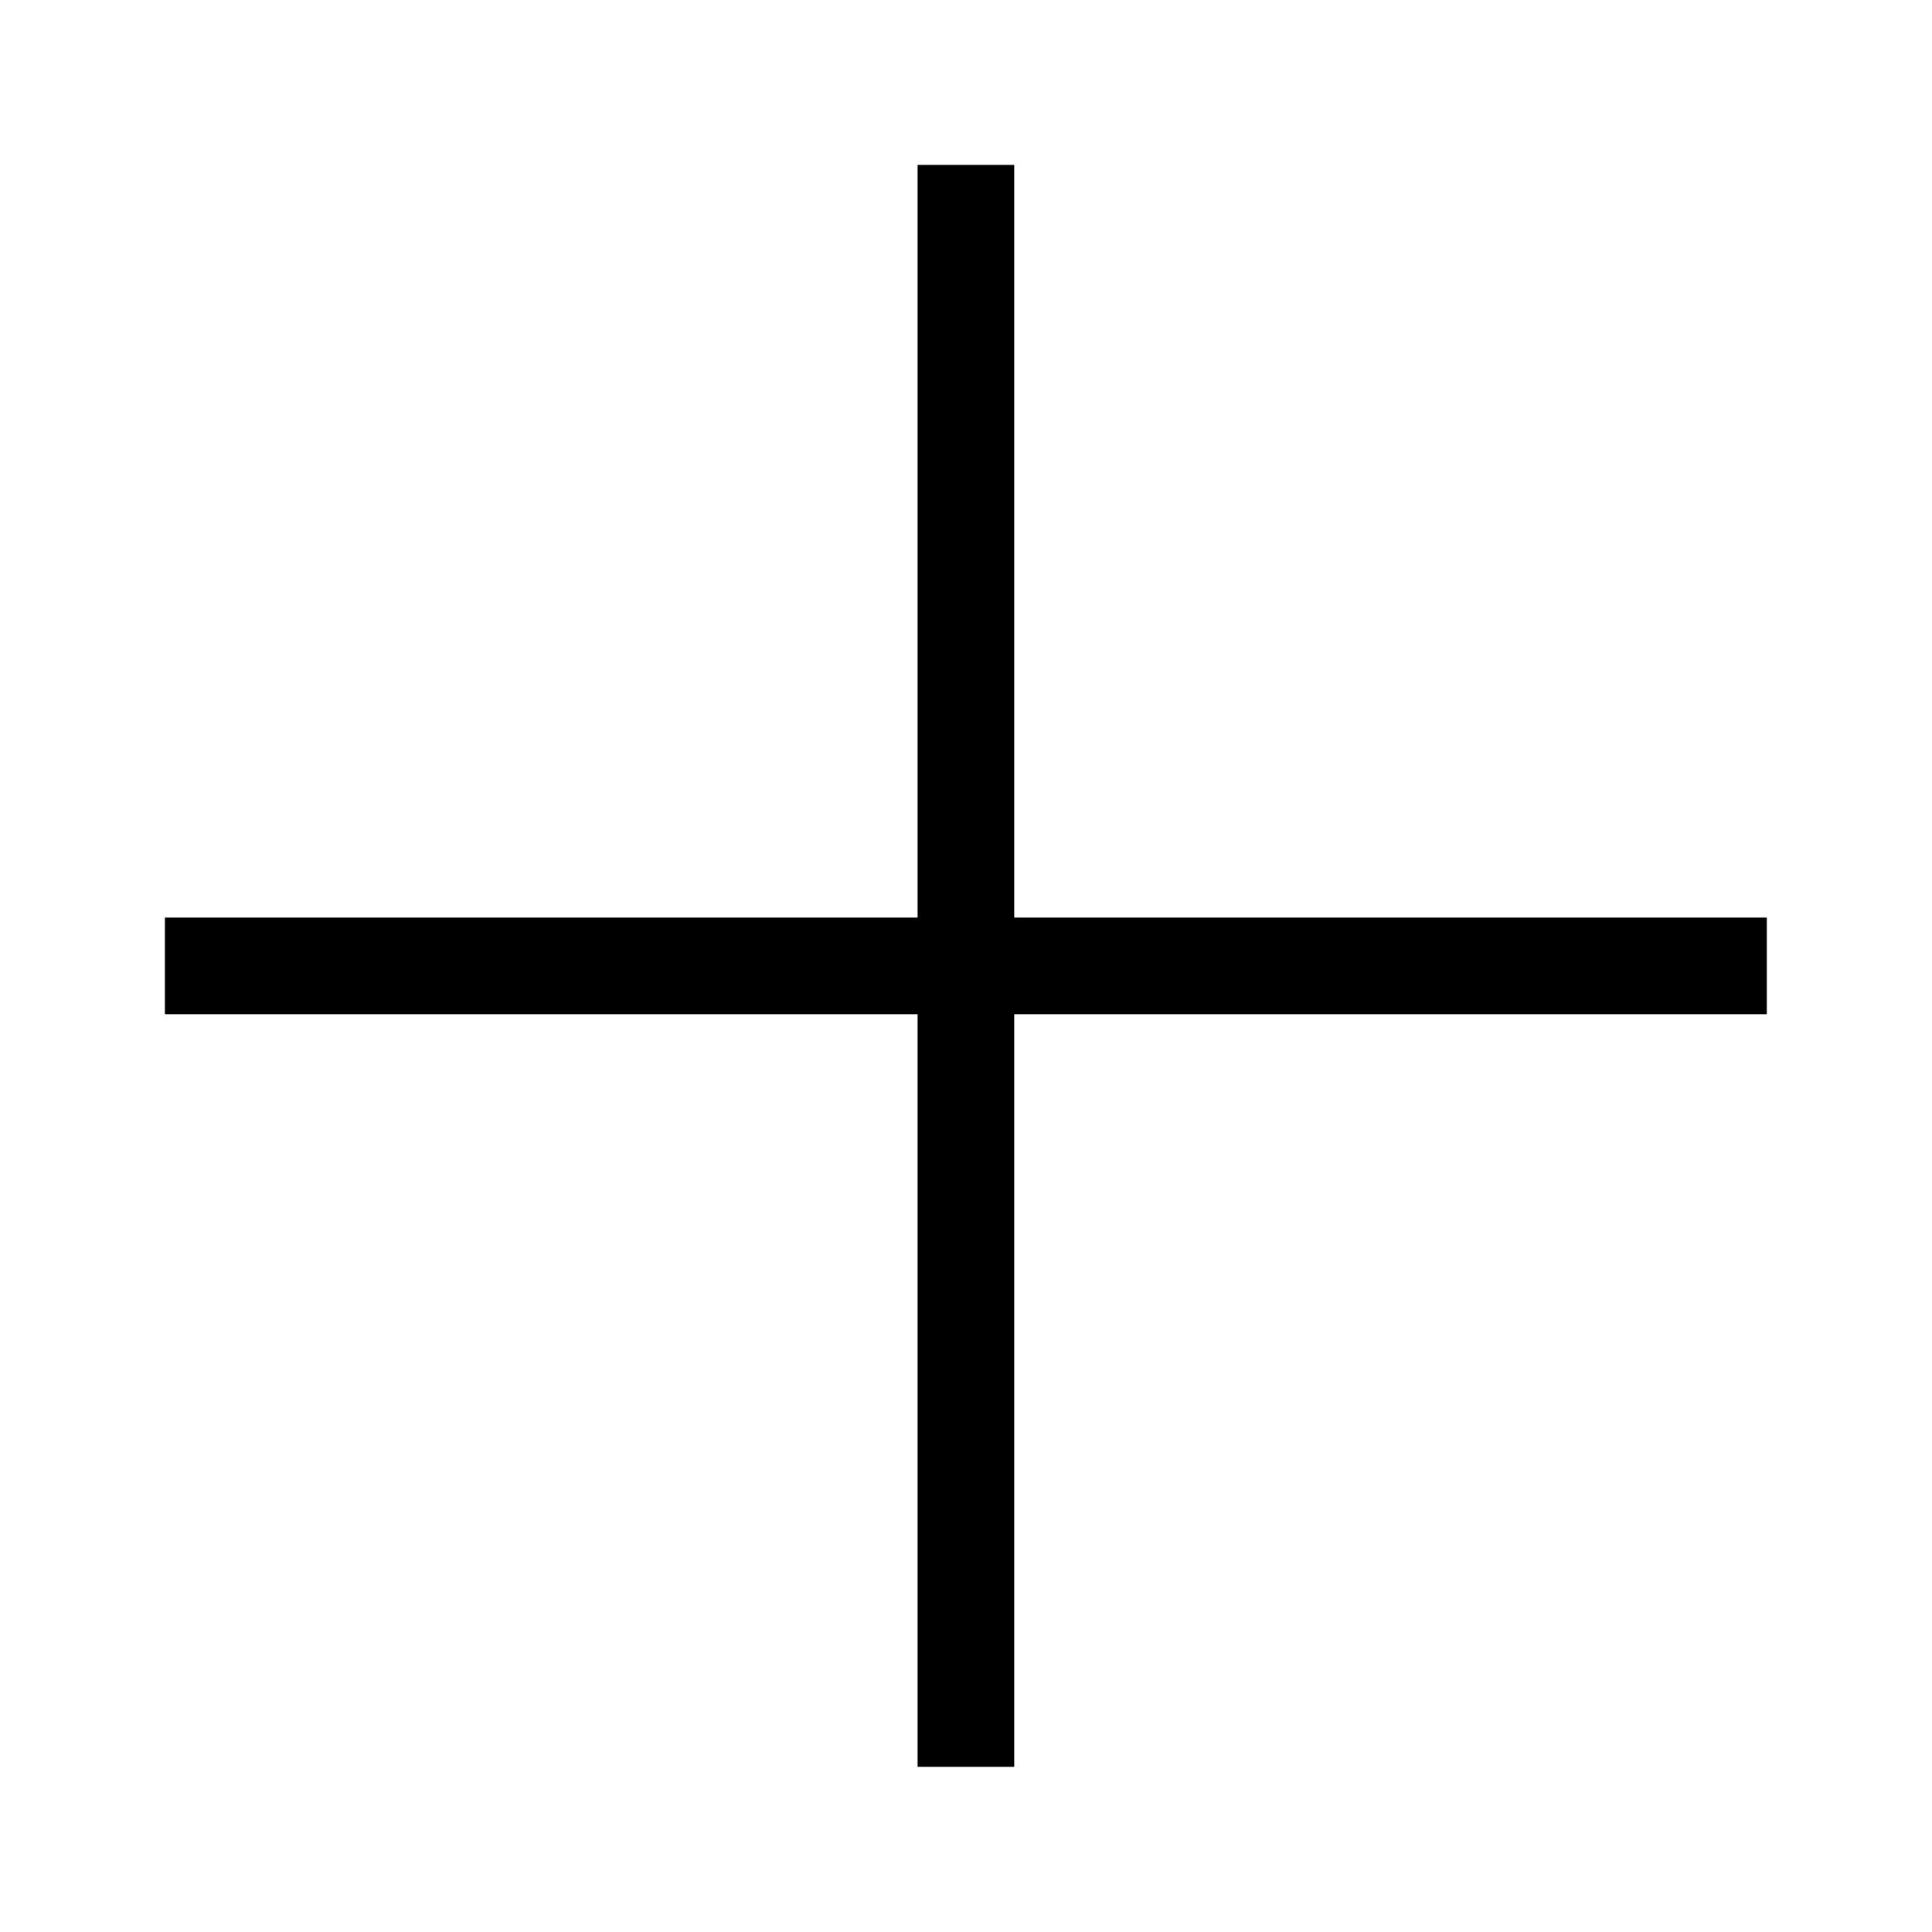
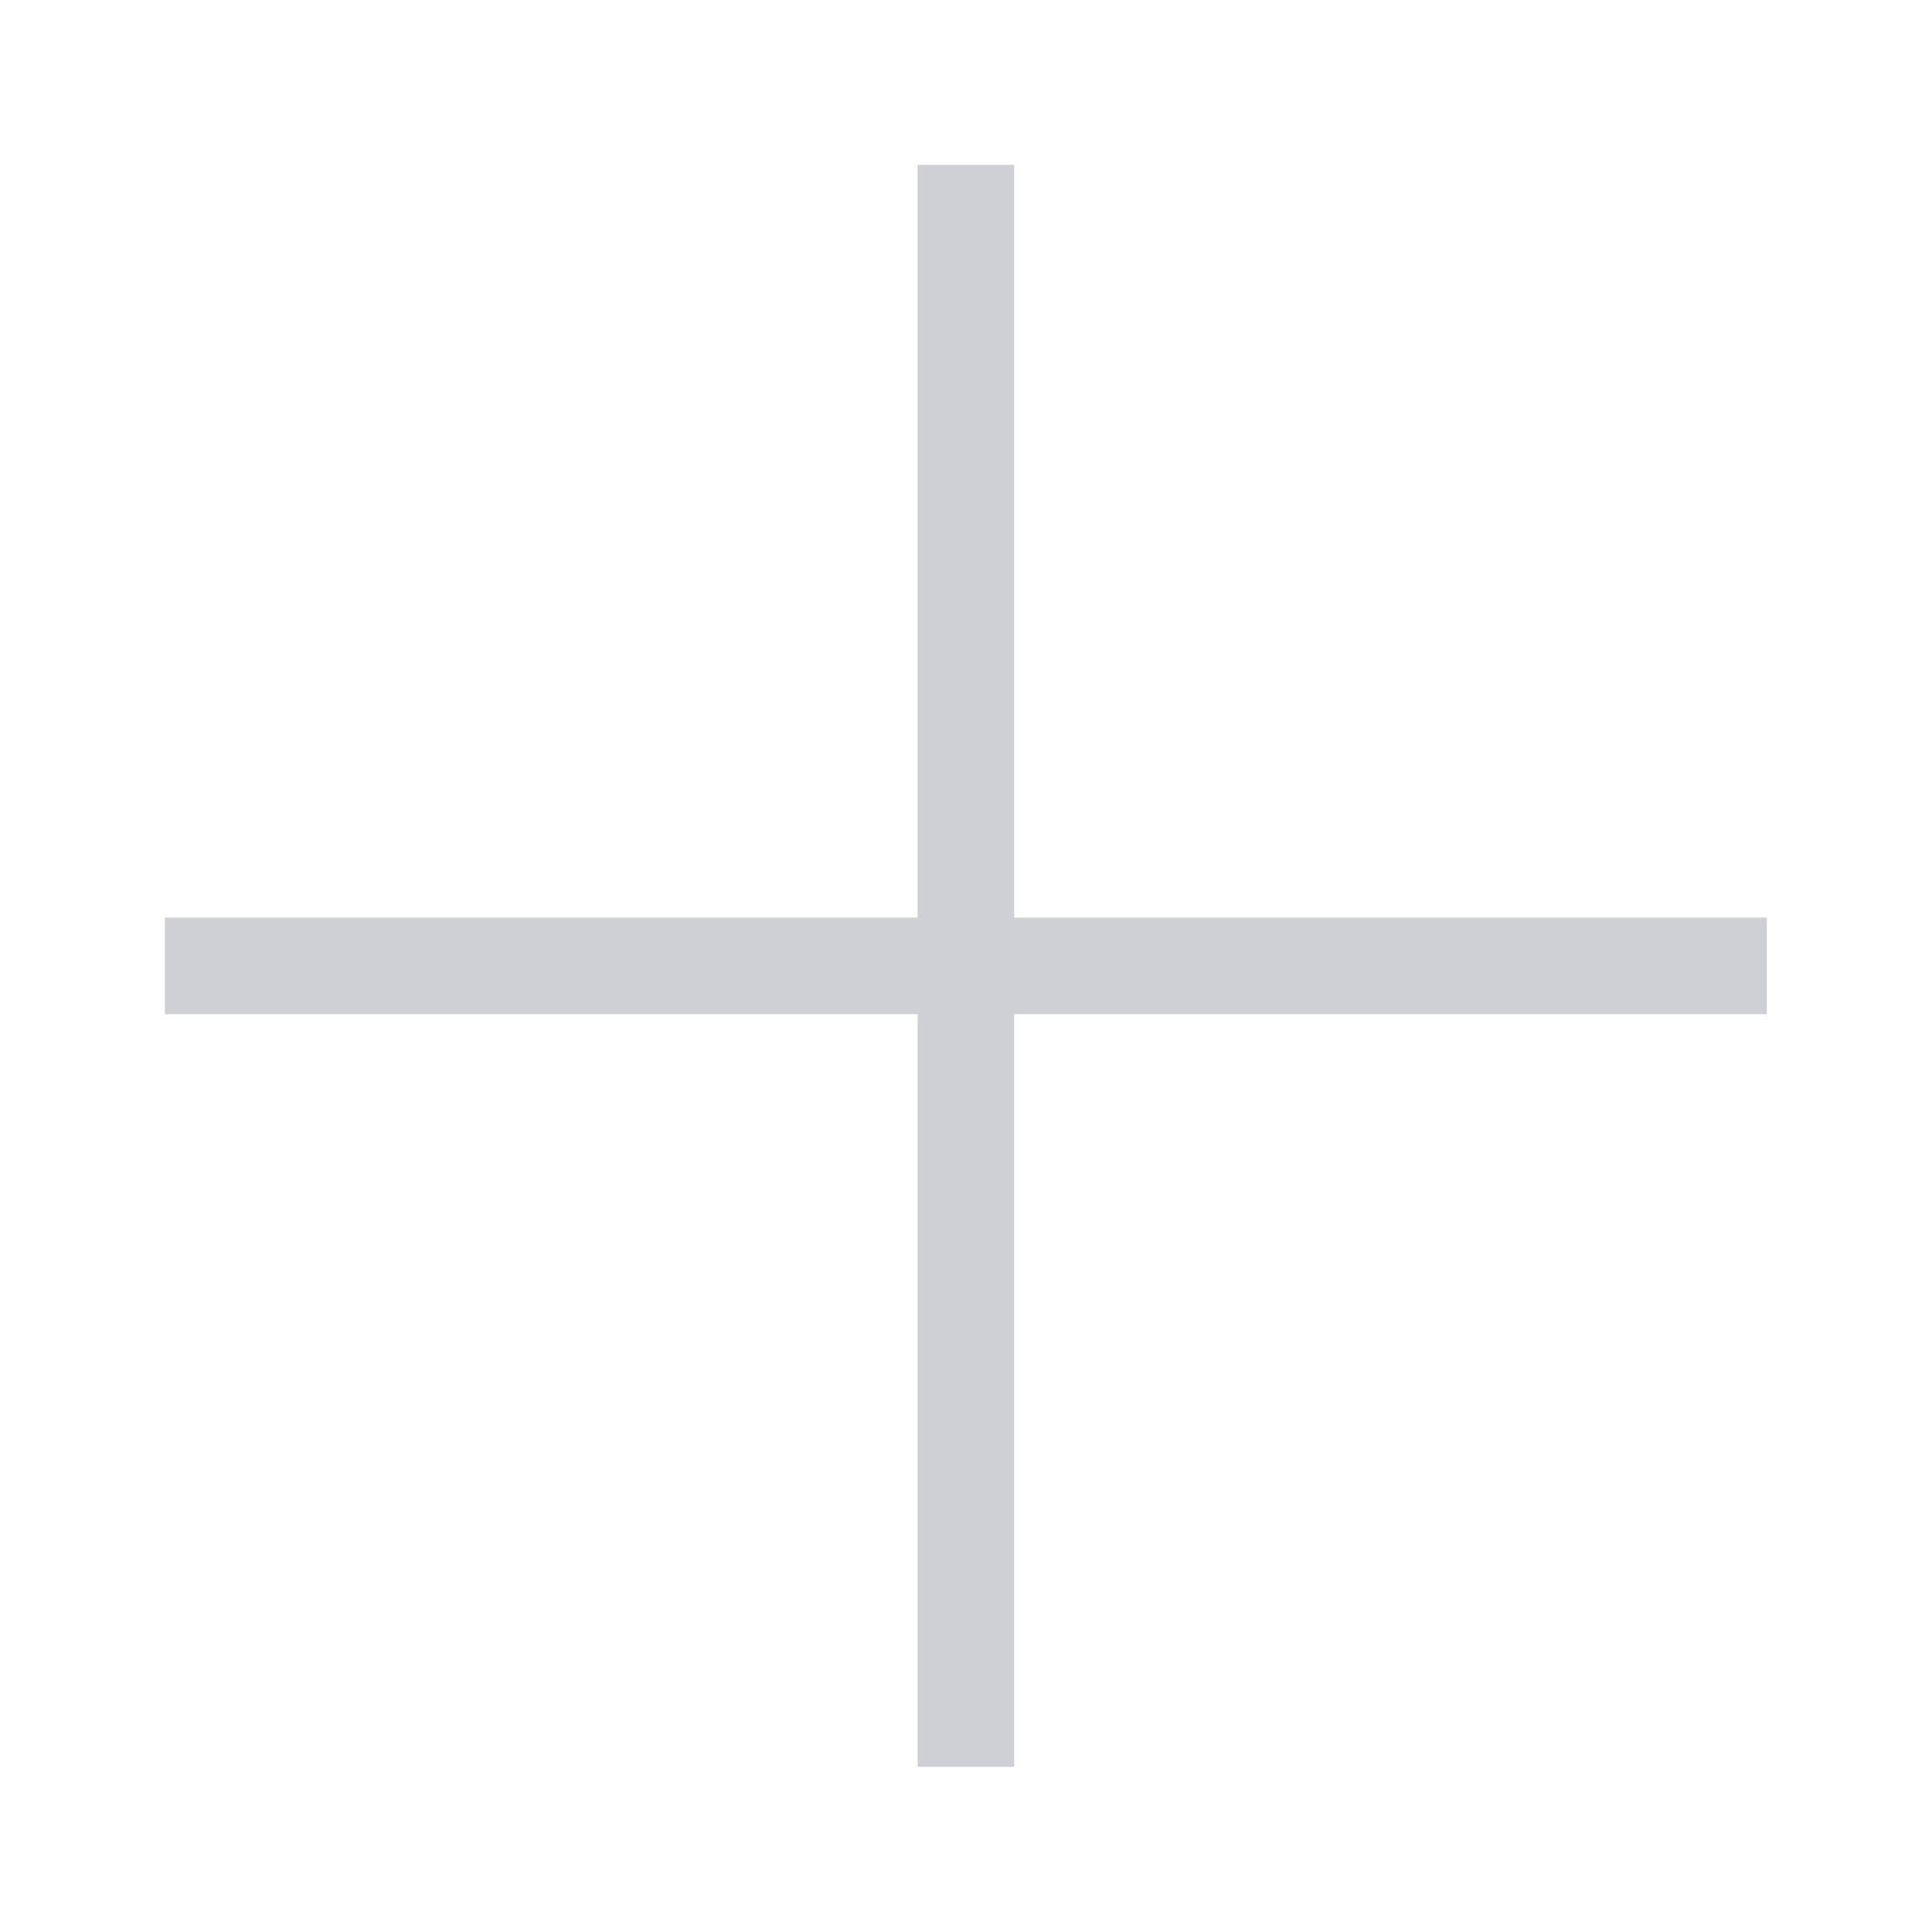
<svg xmlns="http://www.w3.org/2000/svg" width="20" height="20" viewBox="0 0 20 20" fill="none">
-   <path d="M9.999 2.207V9.999M9.999 9.999V17.79M9.999 9.999H2.207M9.999 9.999H17.79" stroke="currentColor" stroke-linecap="square" />
+   <path d="M9.999 2.207V9.999M9.999 9.999V17.79M9.999 9.999H2.207M9.999 9.999H17.79" stroke="#CED0D6" stroke-linecap="square" />
</svg>
